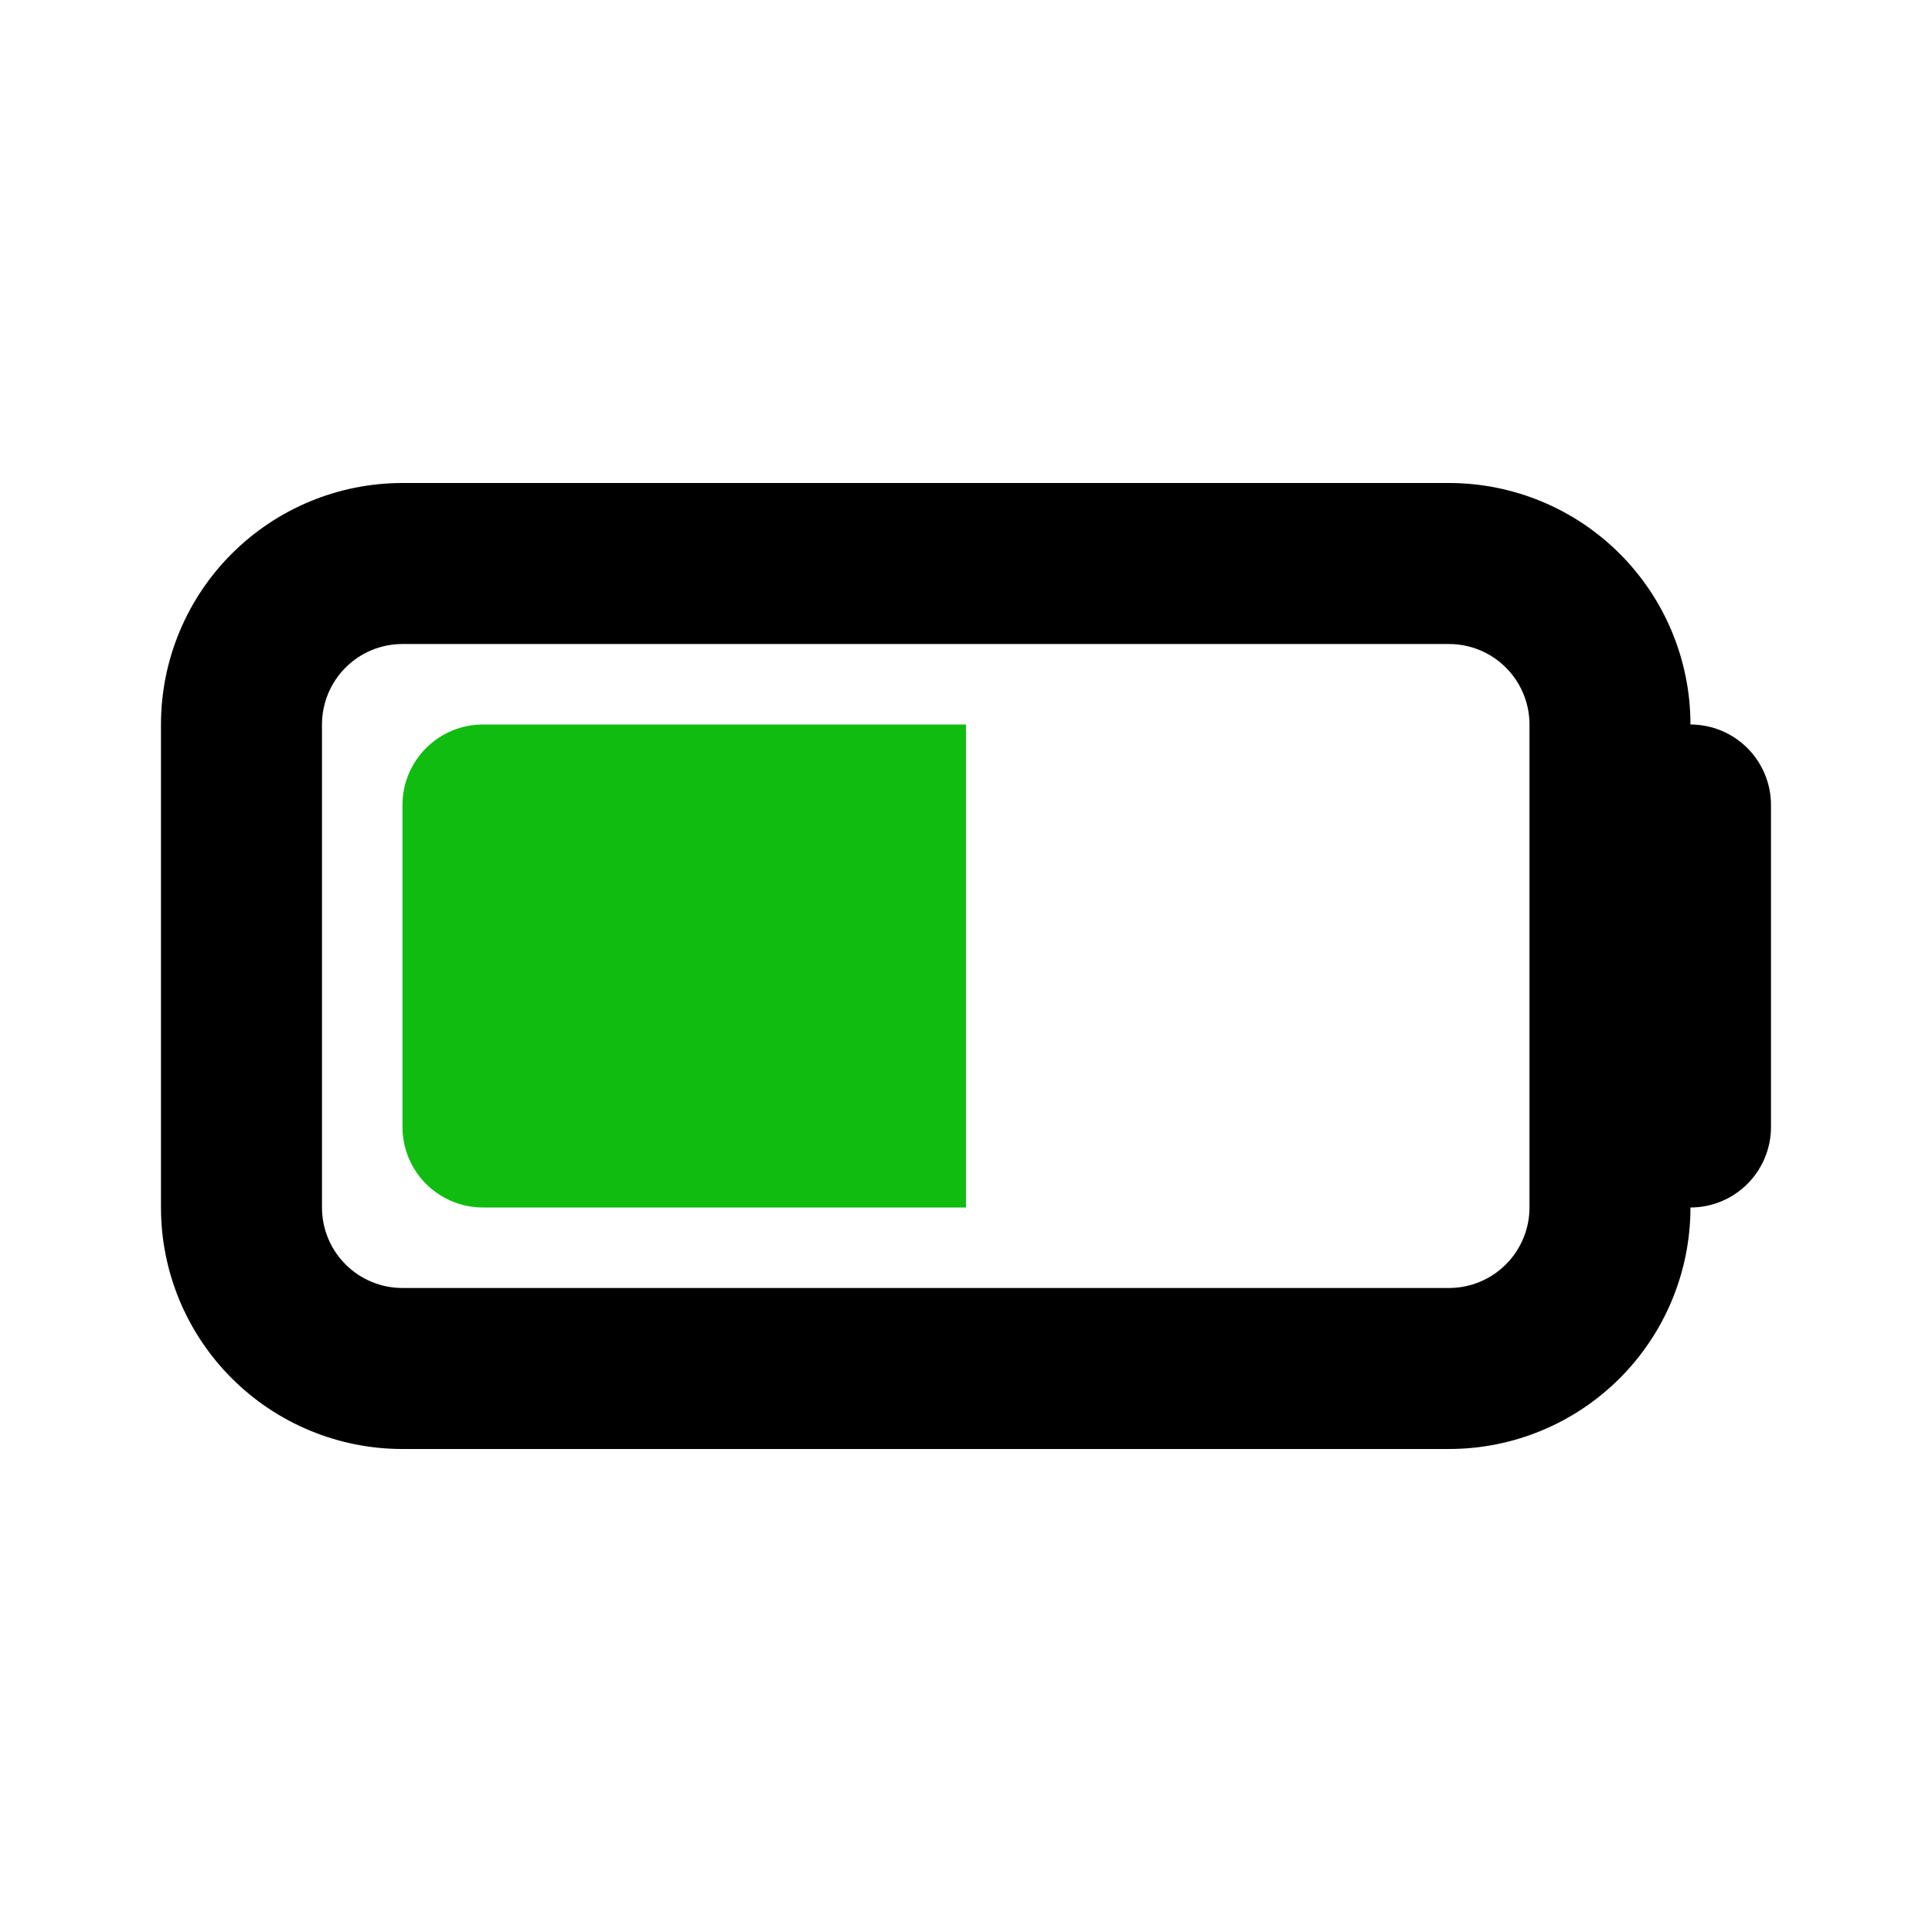
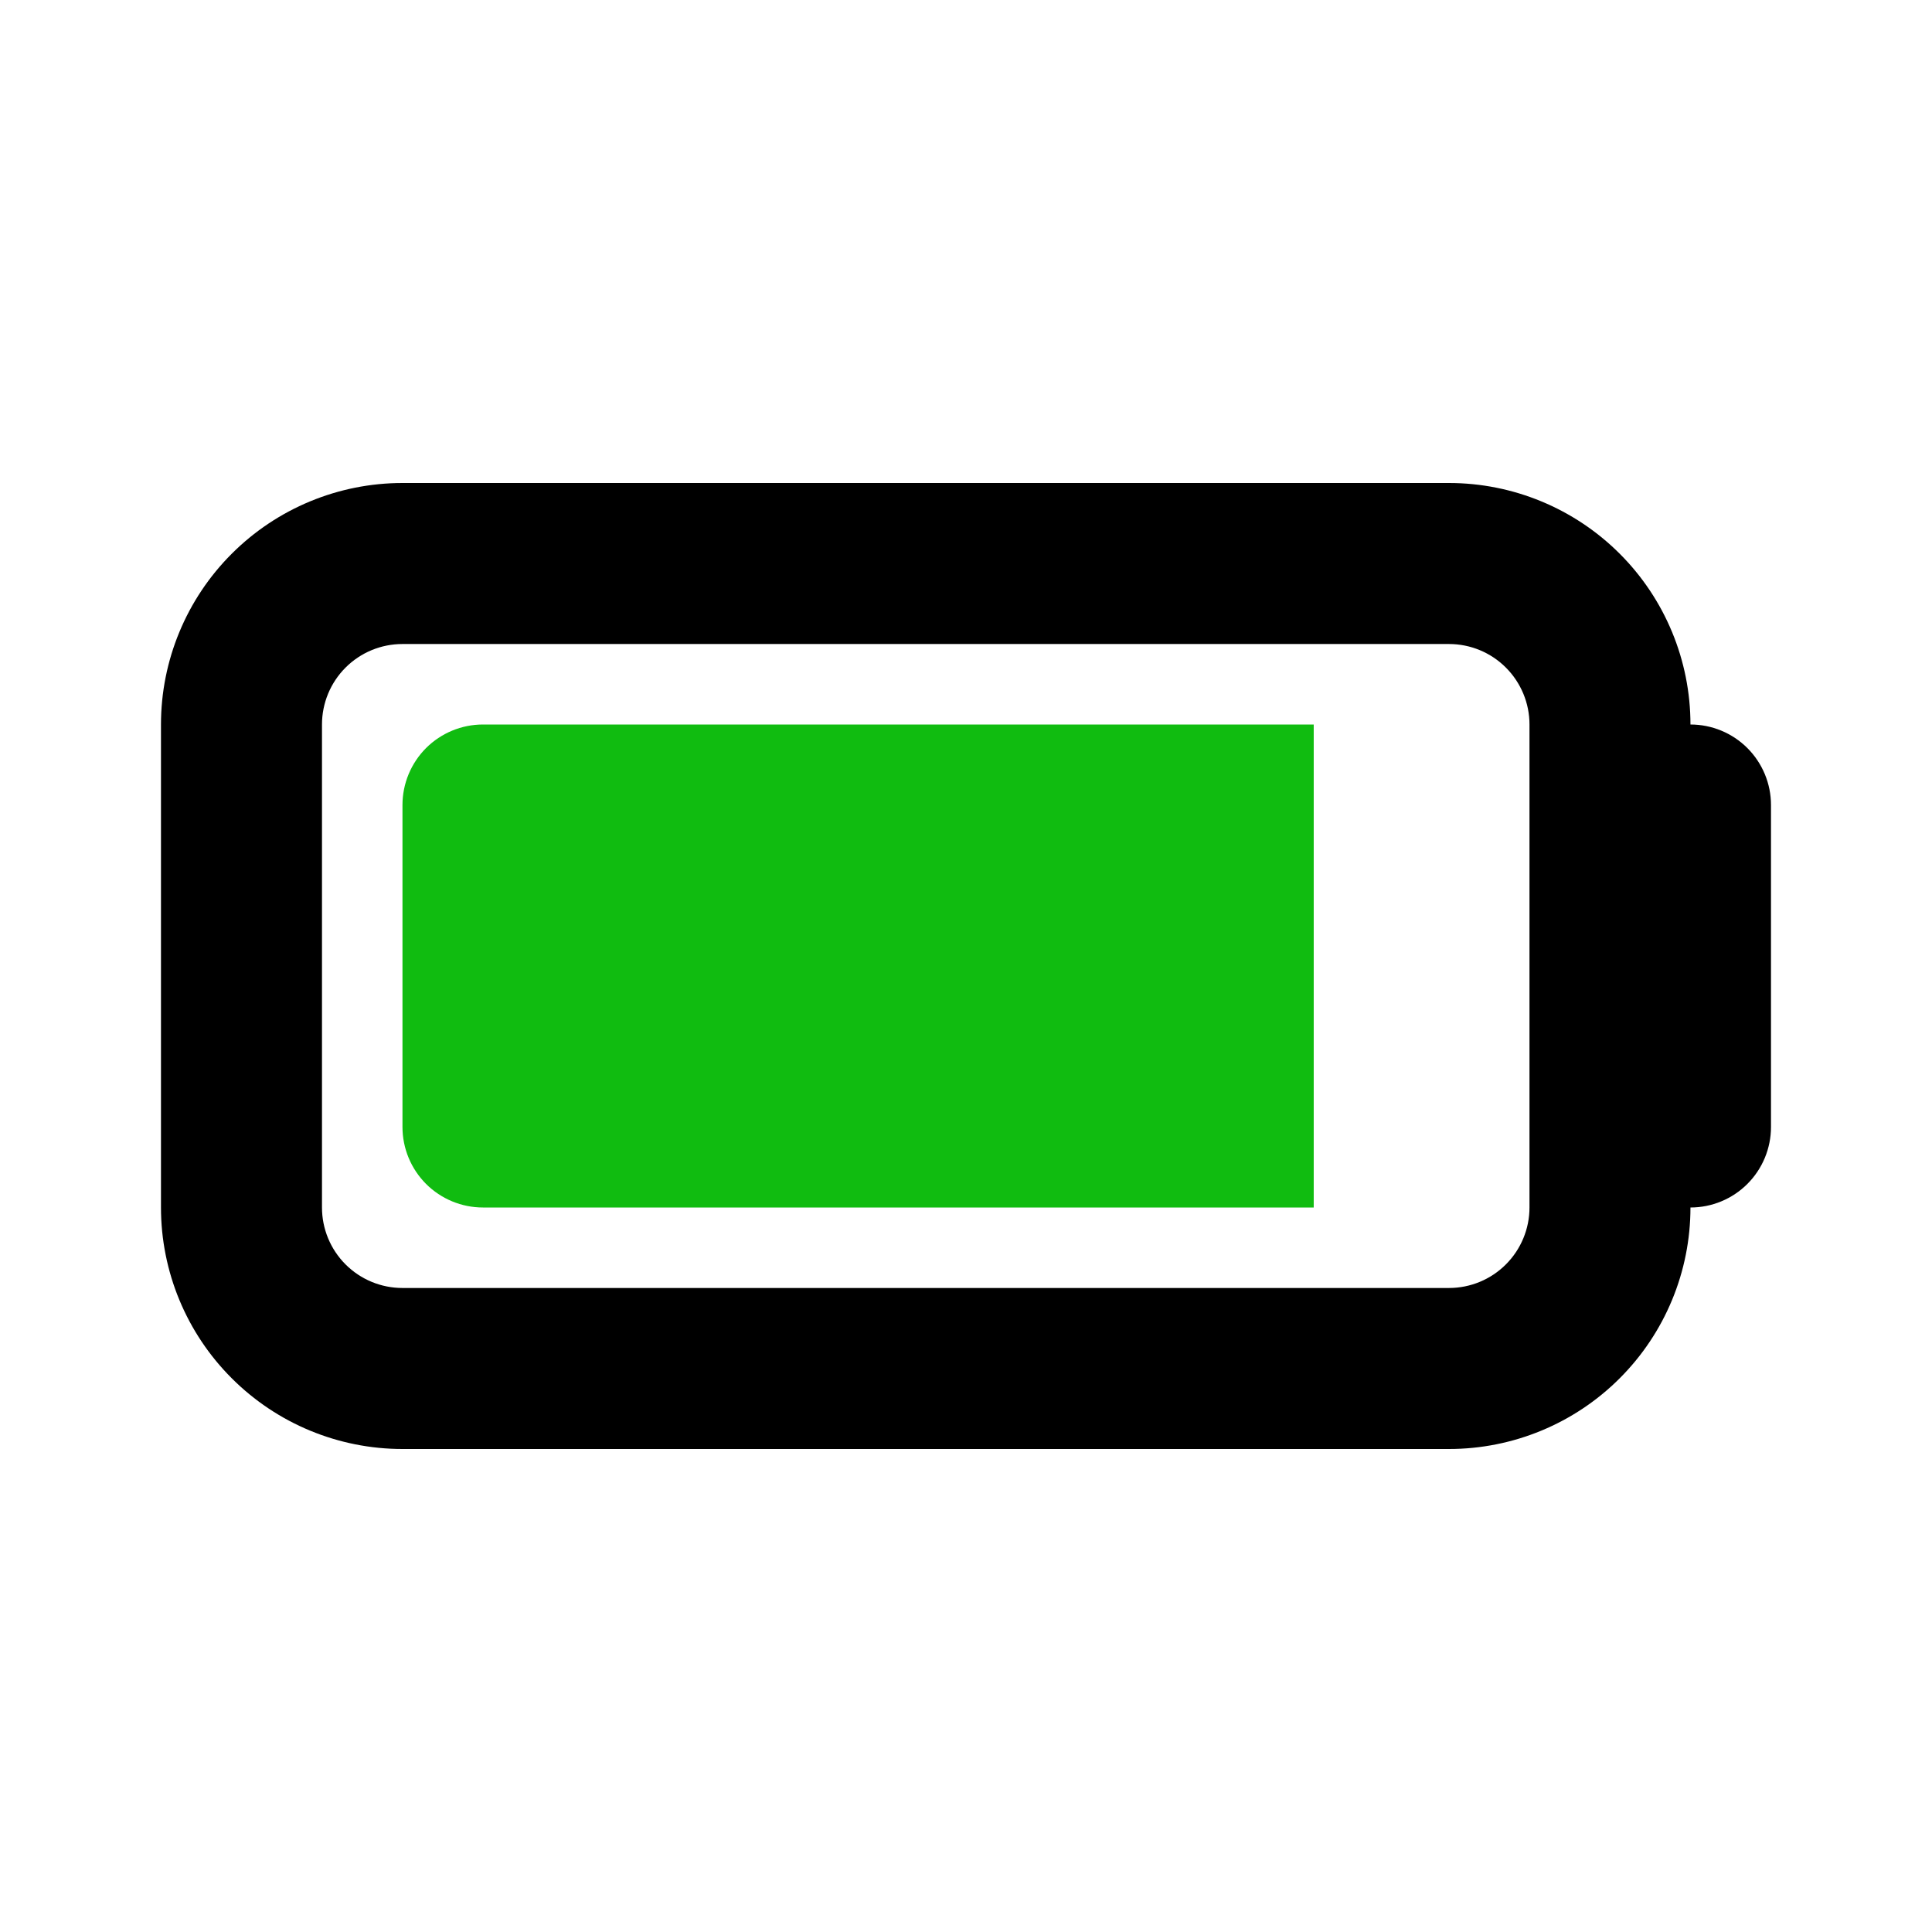
<svg xmlns="http://www.w3.org/2000/svg" width="50" height="50" viewBox="0 0 50 50" fill="none">
-   <path d="M12.499 31.25C11.947 31.25 11.417 31.03 11.026 30.64C10.636 30.249 10.416 29.719 10.416 29.167V20.833C10.416 20.281 10.636 19.751 11.026 19.36C11.417 18.97 11.947 18.75 12.499 18.75H24.999V31.25H12.499Z" fill="#10BC10" />
+   <path d="M12.499 31.25C11.947 31.25 11.417 31.03 11.026 30.64C10.636 30.249 10.416 29.719 10.416 29.167V20.833C10.416 20.281 10.636 19.751 11.026 19.36C11.417 18.97 11.947 18.75 12.499 18.75H33.999V31.25H12.499Z" fill="#10BC10" />
  <path fill-rule="evenodd" clip-rule="evenodd" d="M37.499 12.5H10.416C8.758 12.5 7.169 13.159 5.997 14.331C4.824 15.503 4.166 17.092 4.166 18.75V31.25C4.166 32.908 4.824 34.497 5.997 35.669C7.169 36.842 8.758 37.5 10.416 37.5H37.499C39.157 37.5 40.747 36.842 41.919 35.669C43.091 34.497 43.749 32.908 43.749 31.25C44.302 31.25 44.832 31.03 45.222 30.64C45.613 30.249 45.833 29.719 45.833 29.167V20.833C45.833 20.281 45.613 19.751 45.222 19.36C44.832 18.97 44.302 18.75 43.749 18.75C43.749 17.092 43.091 15.503 41.919 14.331C40.747 13.159 39.157 12.5 37.499 12.5ZM37.499 16.667H10.416C9.863 16.667 9.334 16.886 8.943 17.277C8.552 17.668 8.333 18.198 8.333 18.75V31.25C8.333 31.802 8.552 32.332 8.943 32.723C9.334 33.114 9.863 33.333 10.416 33.333H37.499C38.052 33.333 38.582 33.114 38.972 32.723C39.363 32.332 39.583 31.802 39.583 31.25V18.75C39.583 18.198 39.363 17.668 38.972 17.277C38.582 16.886 38.052 16.667 37.499 16.667Z" fill="black" />
</svg>
